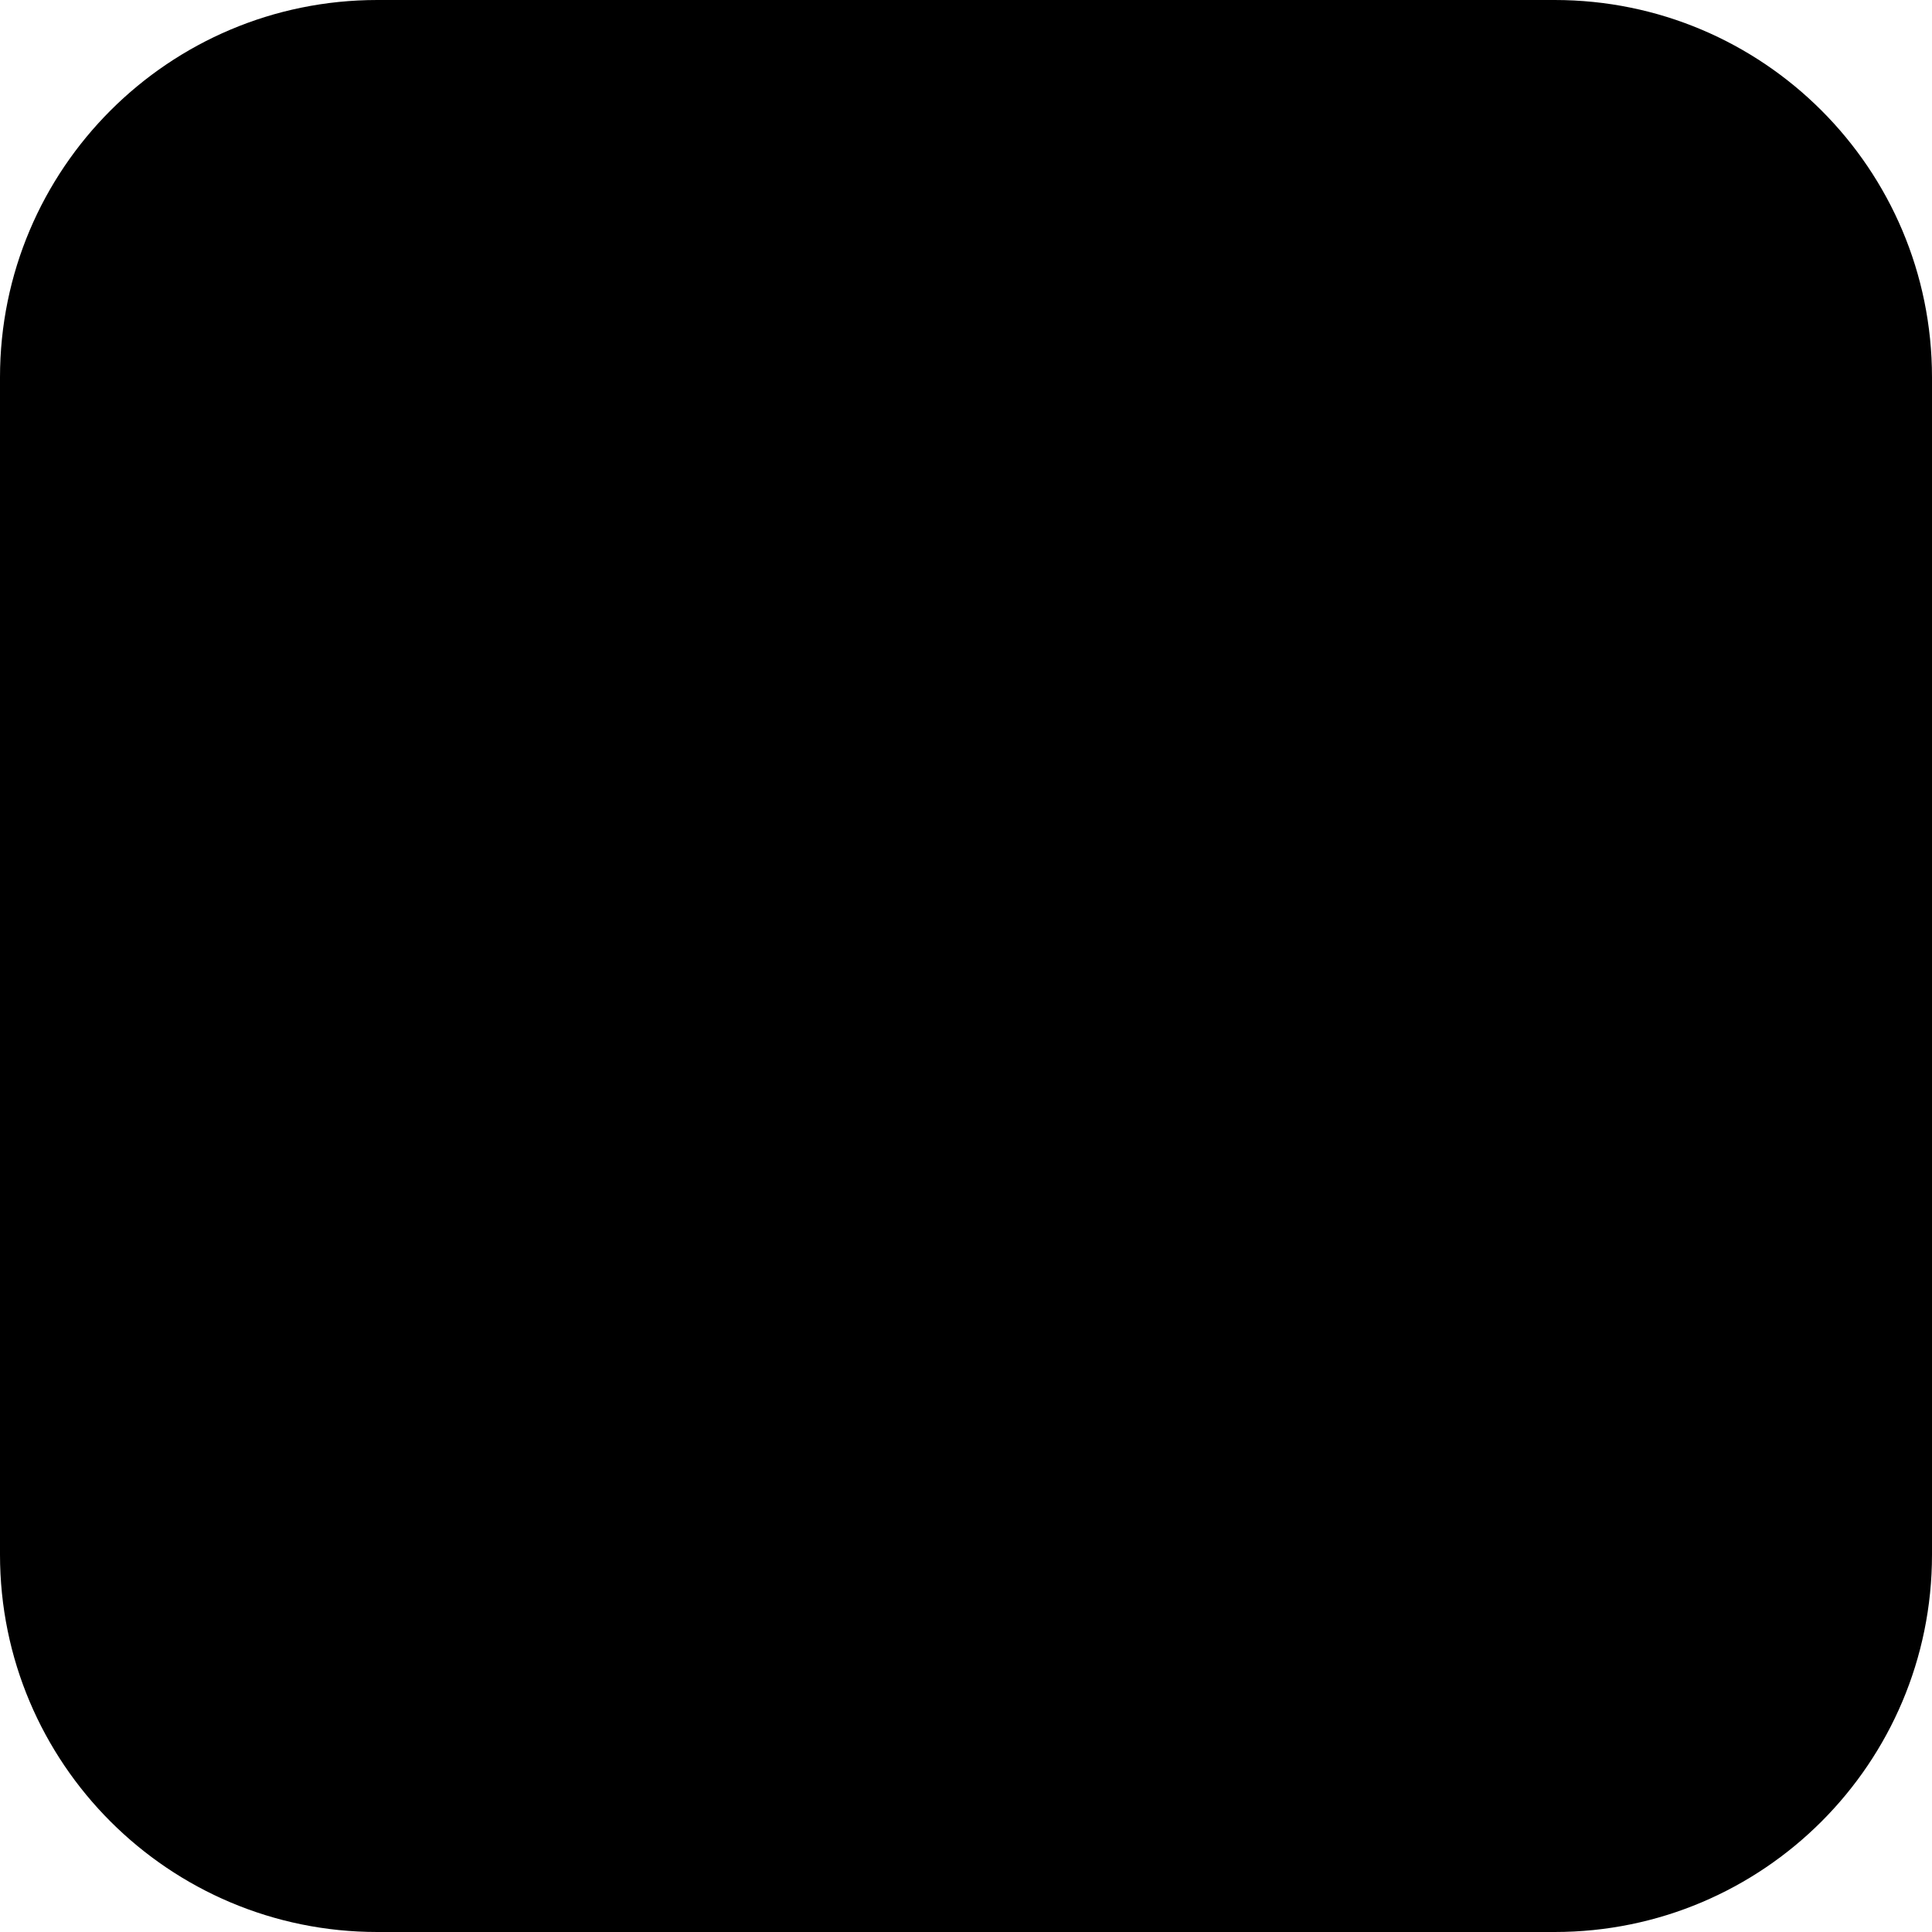
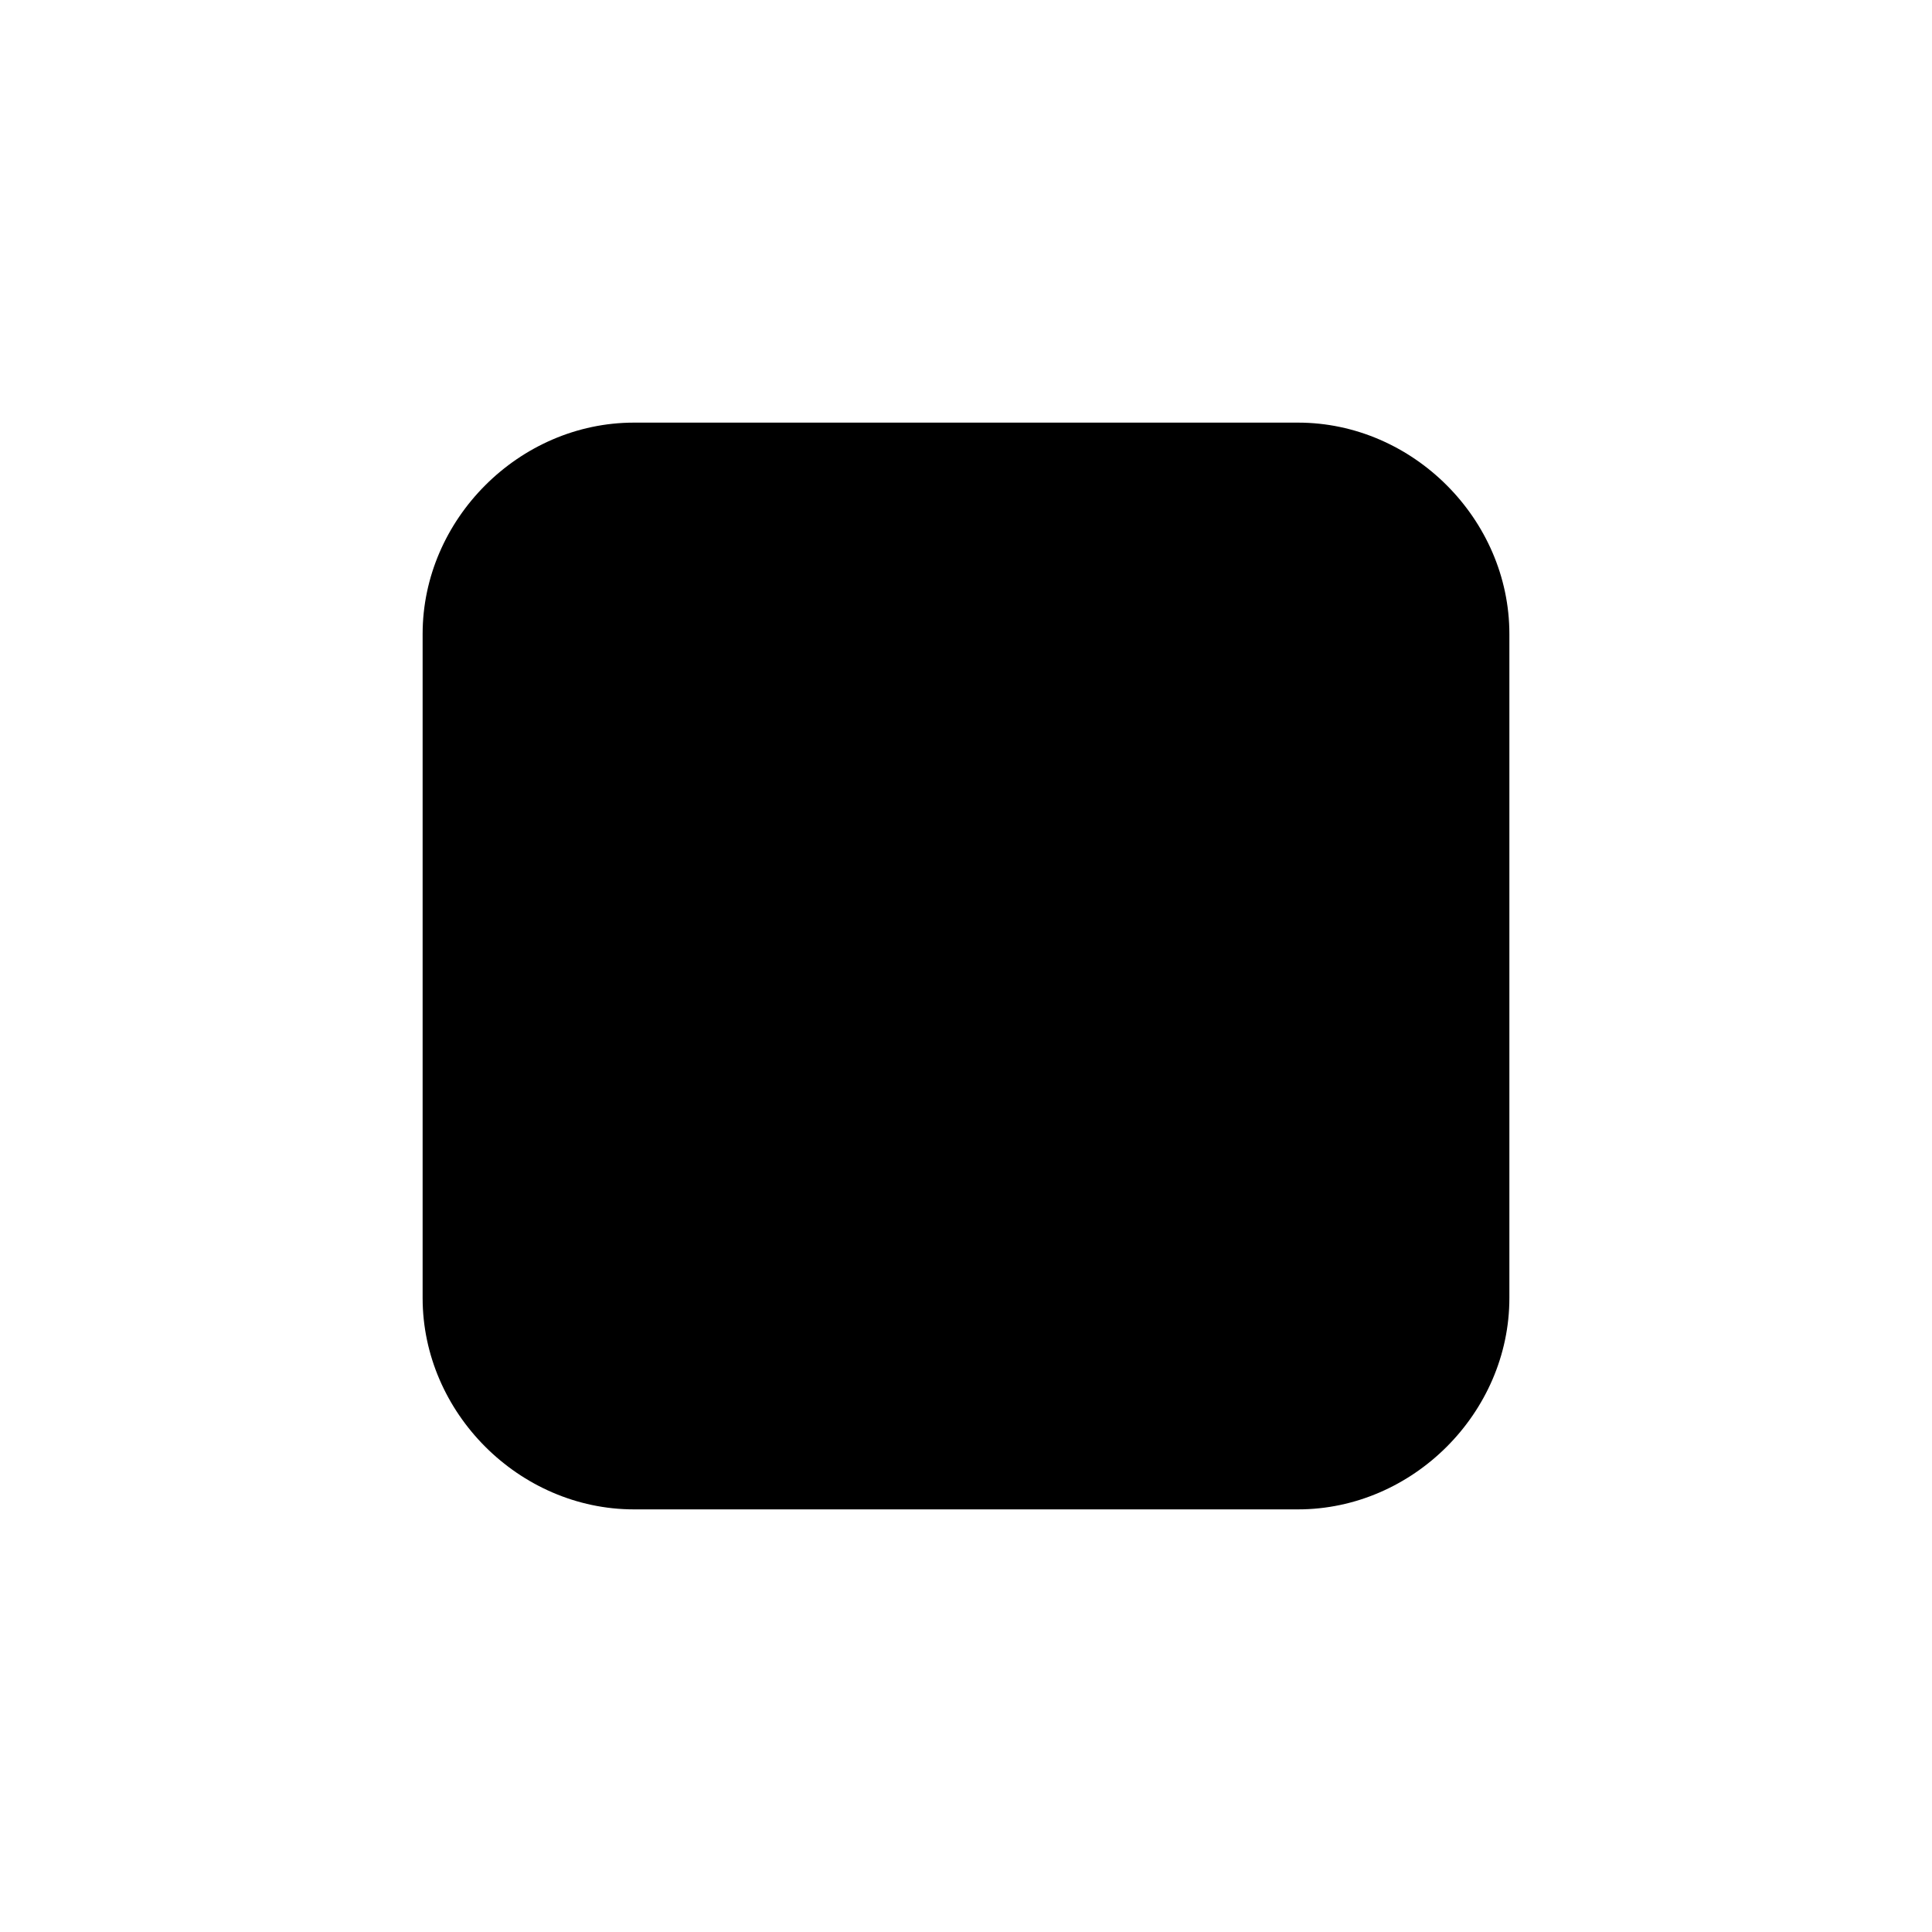
<svg xmlns="http://www.w3.org/2000/svg" version="1.1" width="32" height="32" viewBox="0 0 32 32">
-   <path d="M25.75 32h-19.5c-3.453 0-6.25-2.797-6.25-6.25v-19.5c0-3.453 2.797-6.25 6.25-6.25h19.5c3.453 0 6.25 2.797 6.25 6.25v19.5c0 3.453-2.797 6.25-6.25 6.25z" />
+   <path d="M21.5,25h-11C8.6,25,7,23.4,7,21.5v-11C7,8.6,8.6,7,10.5,7h11c1.9,0,3.5,1.6,3.5,3.5v11C25,23.4,23.4,25,21.5,25z" />
</svg>
